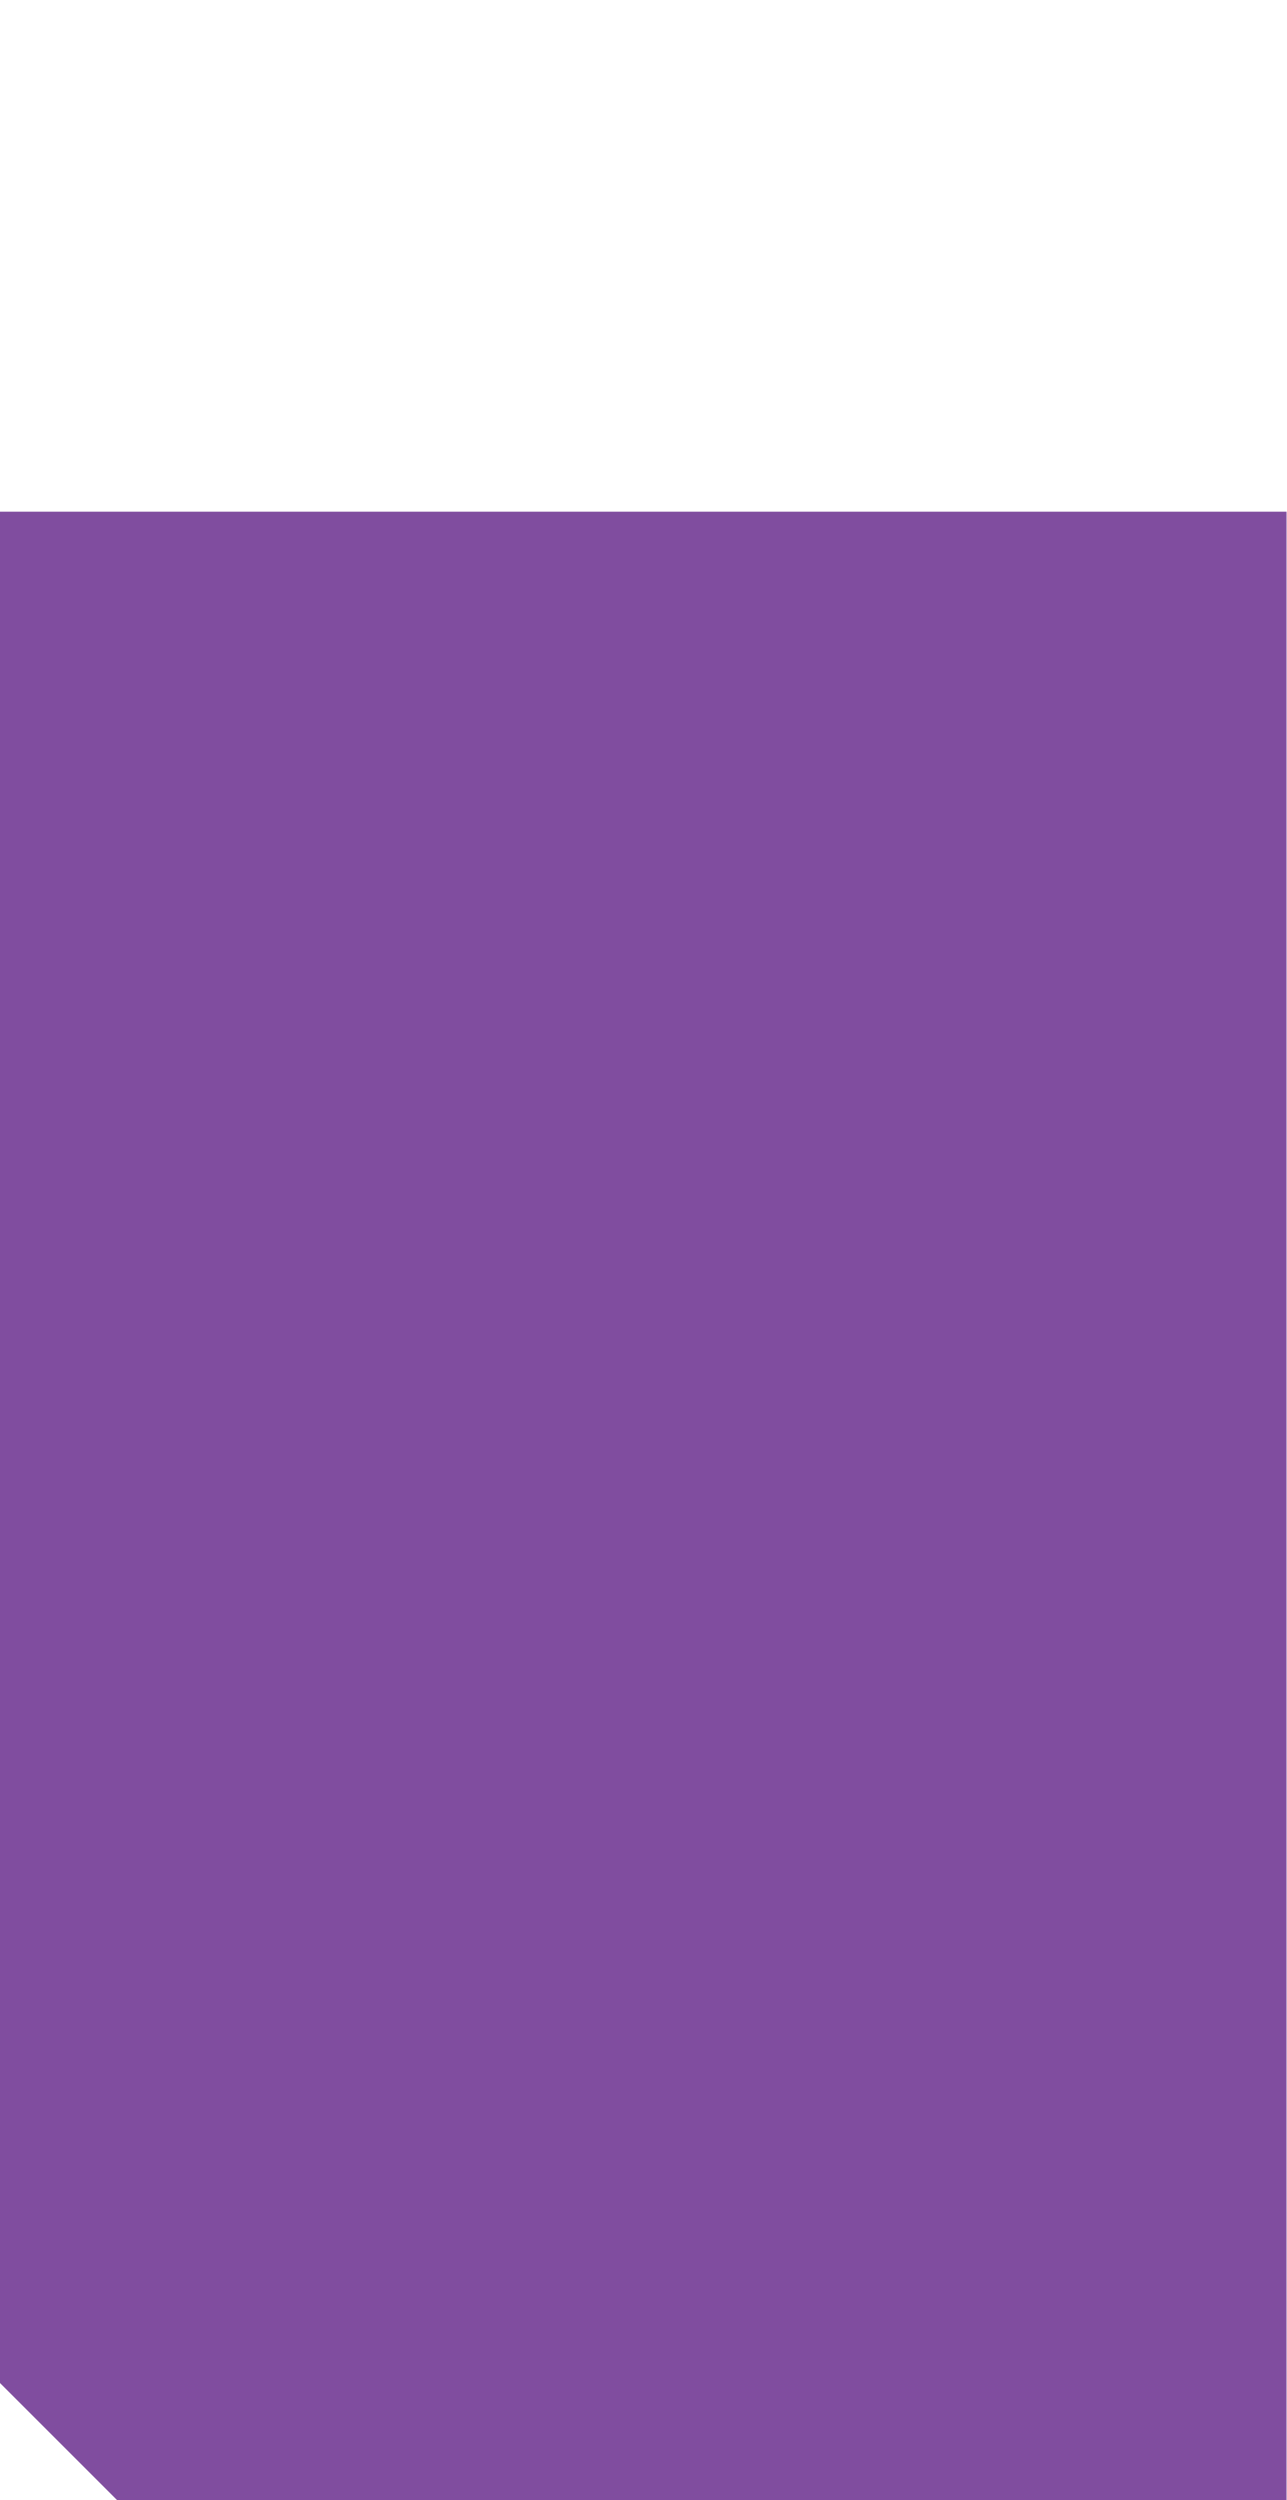
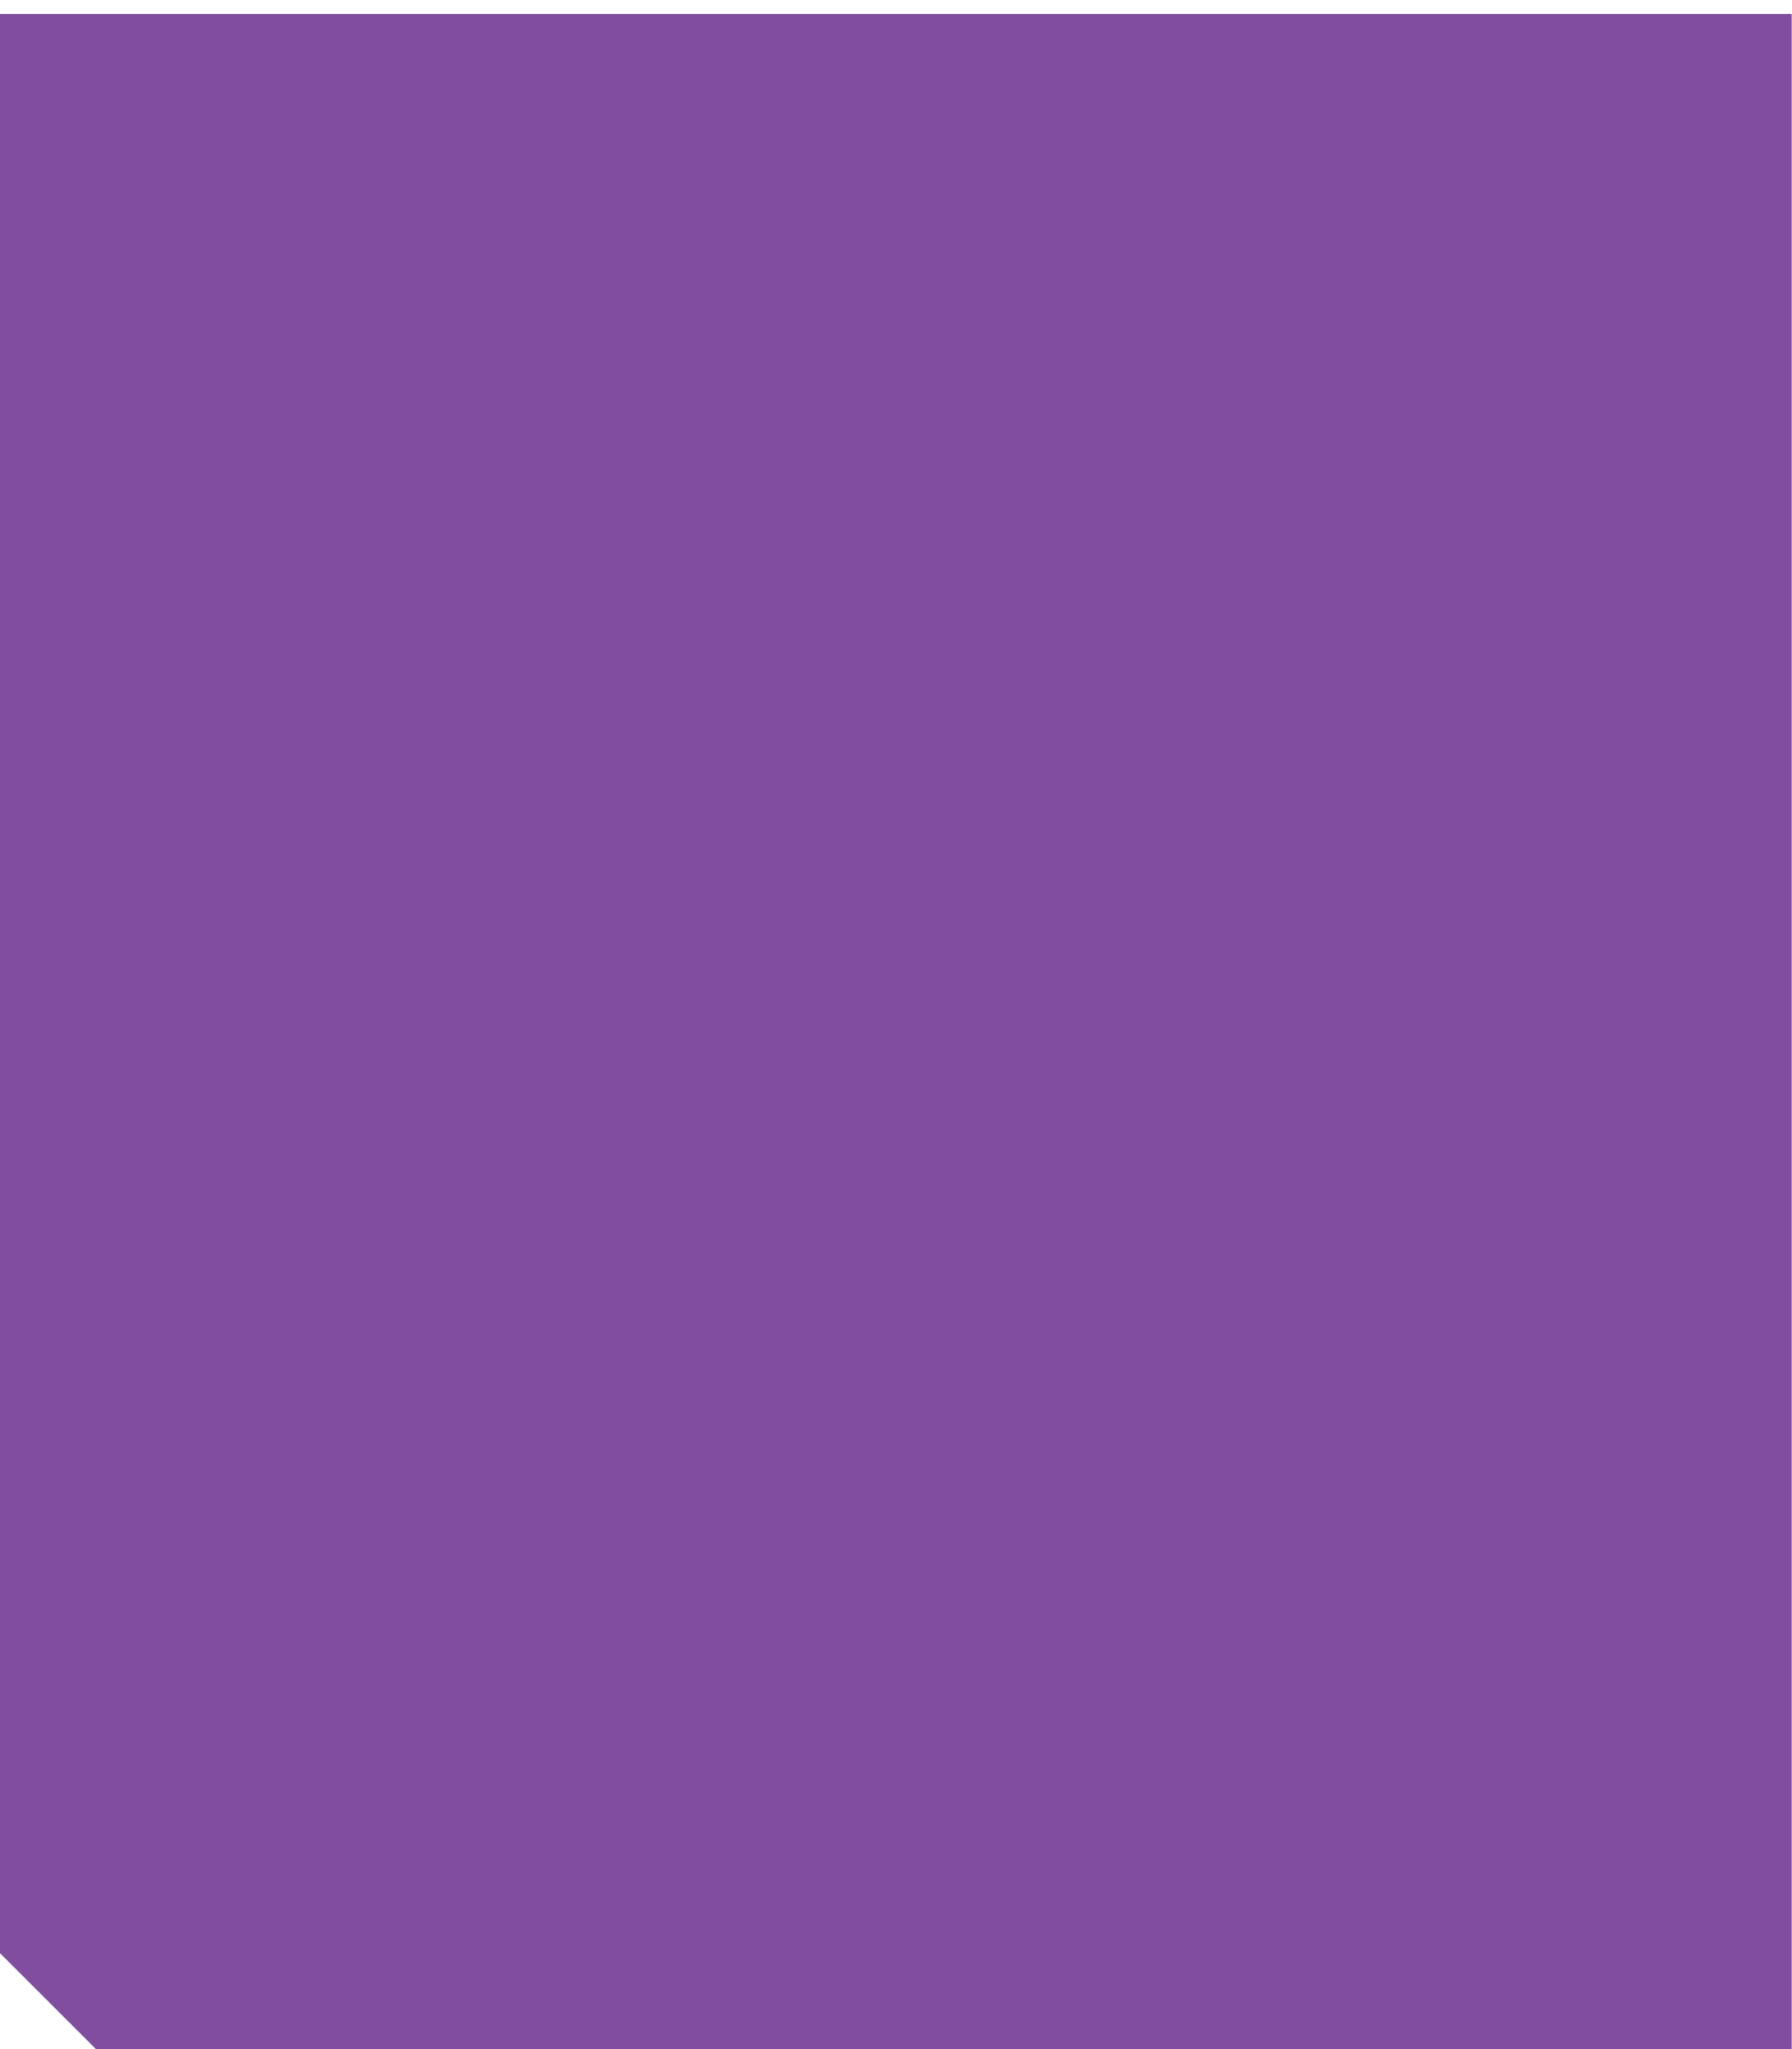
- <svg xmlns="http://www.w3.org/2000/svg" version="1.1" id="Layer_1" x="0px" y="0px" viewBox="0 0 176 342" enable-background="new 0 0 176 342" xml:space="preserve">
-   <polygon fill="#804D9F" points="16,342 176,342 176,70 0,70 0,326 " />
+ <svg xmlns="http://www.w3.org/2000/svg" version="1.1" id="Layer_1" x="0px" y="0px" viewBox="0 0 716 819" enable-background="new 0 0 716 819" xml:space="preserve">
+   <polygon fill="#804D9F" points="38.3,819 716,819 716,5.6 0,5.6 0,780.7 " />
</svg>
